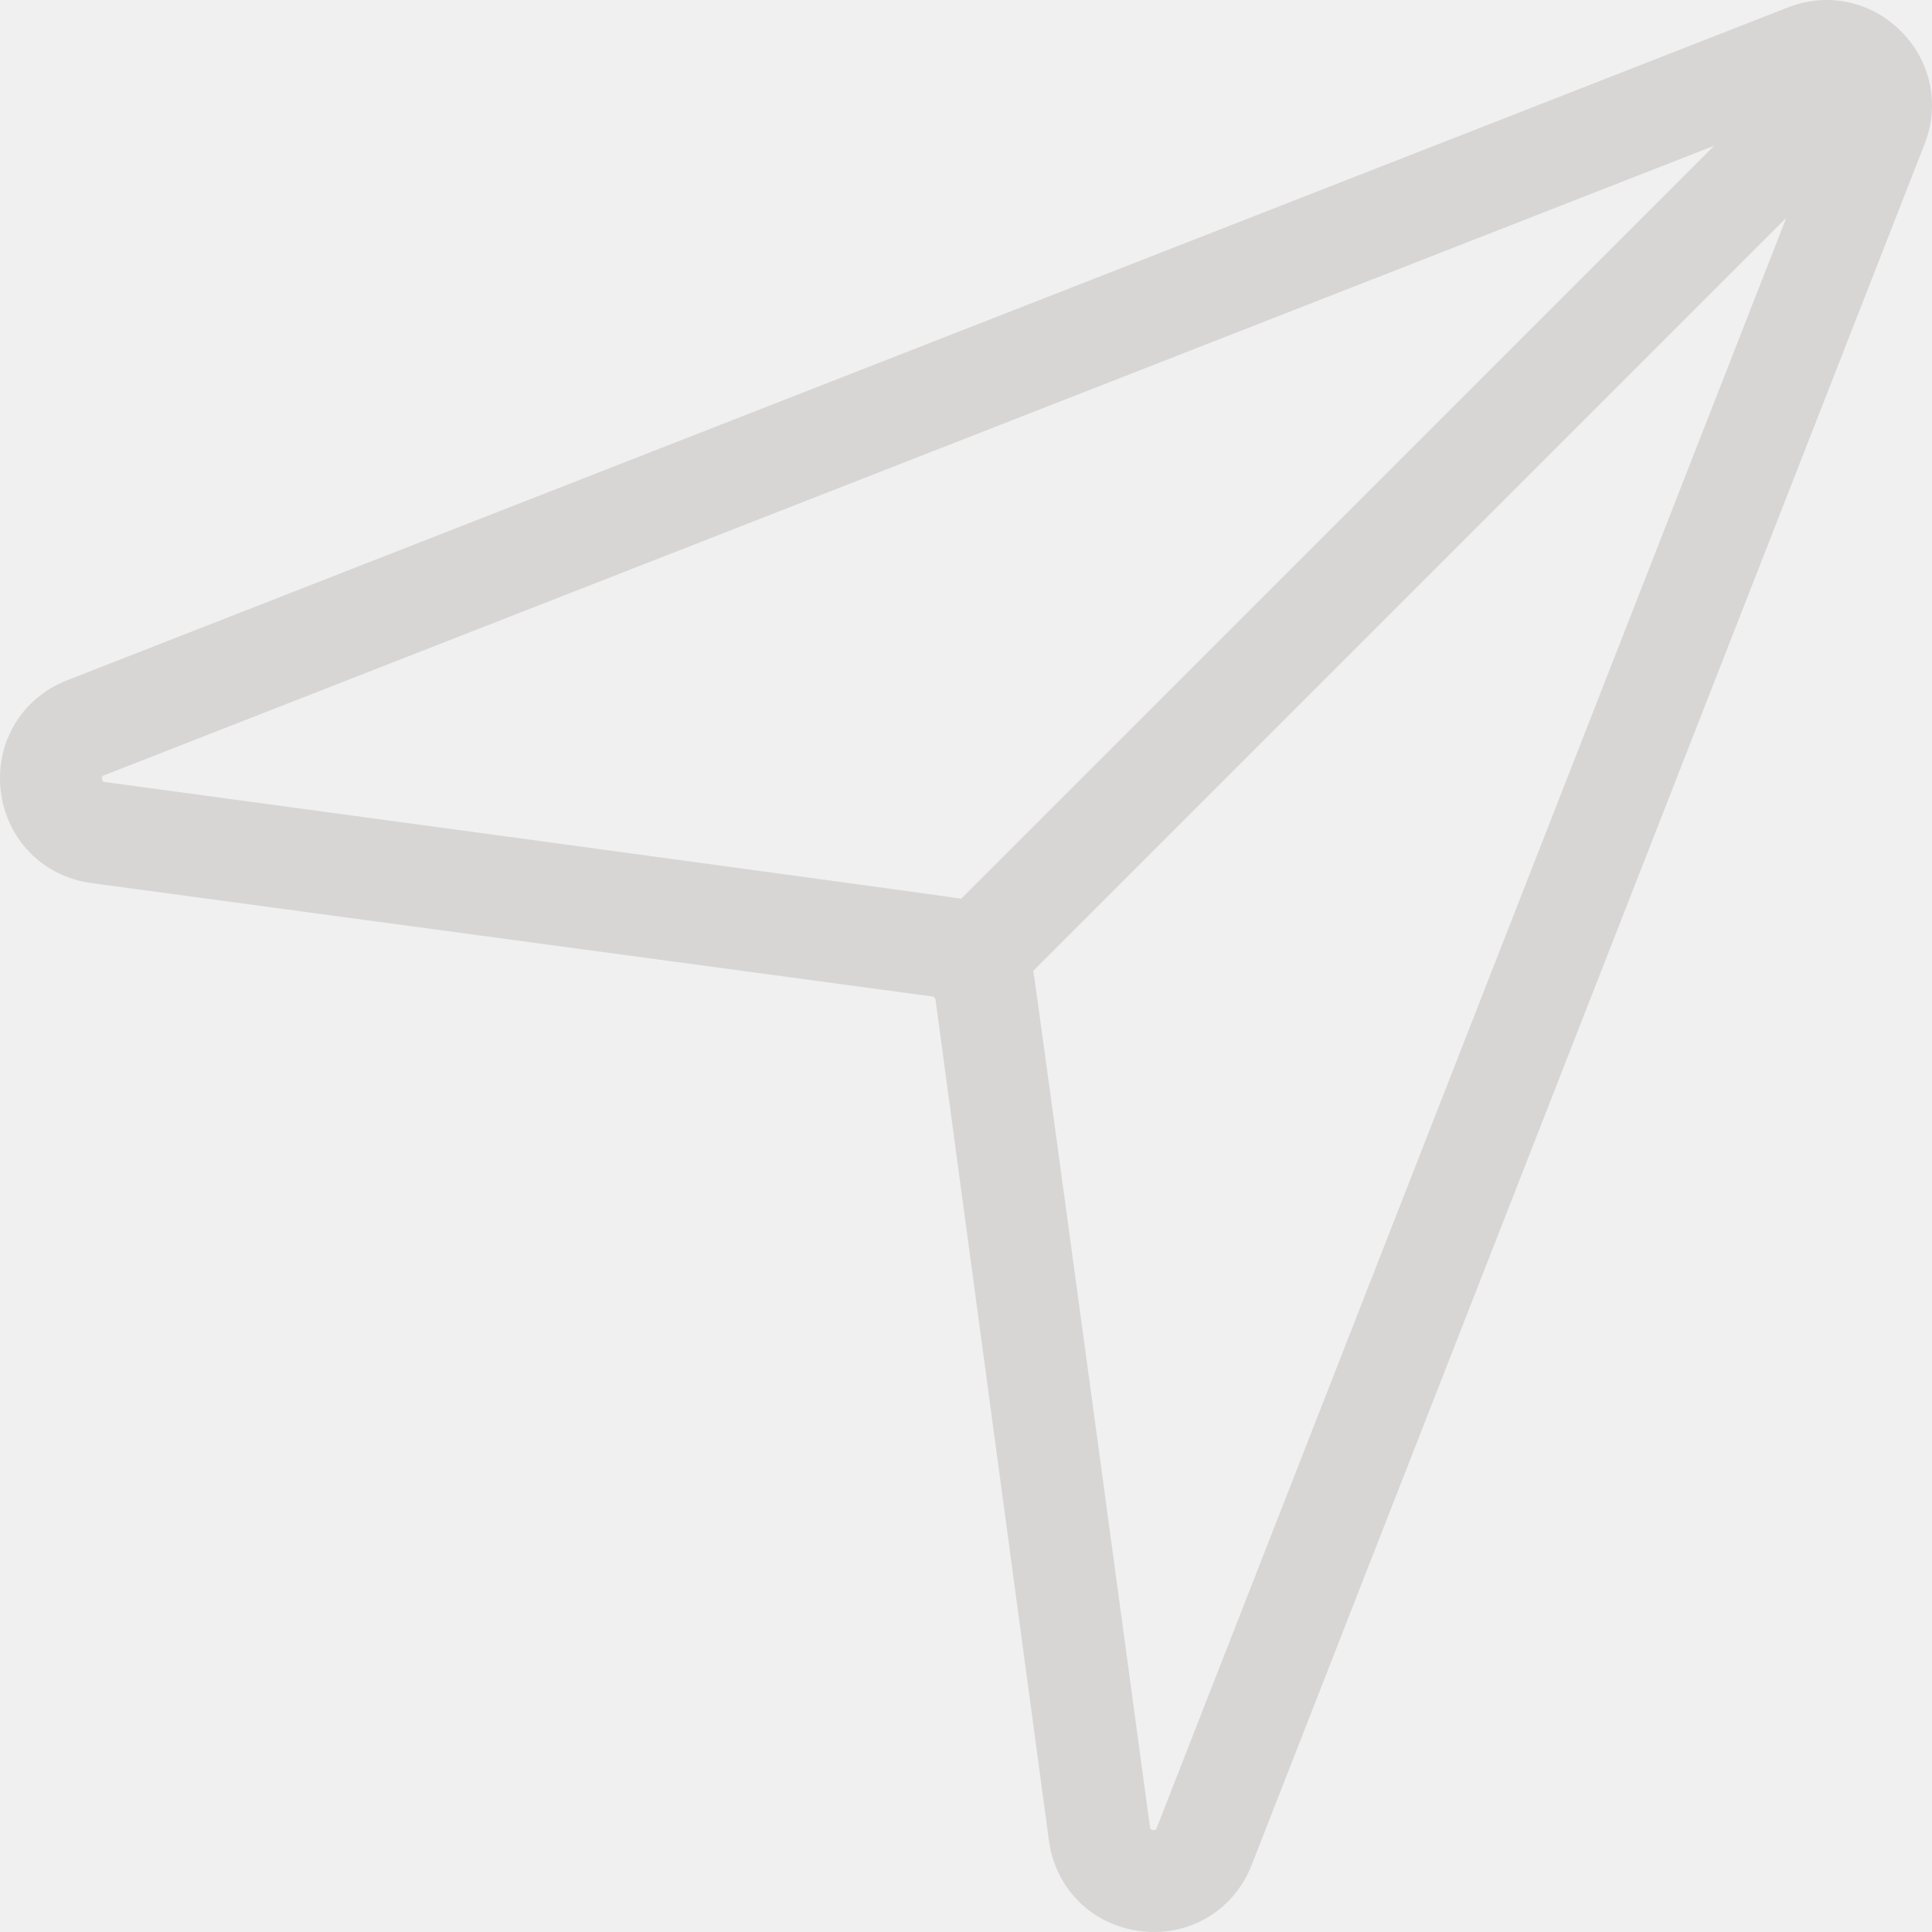
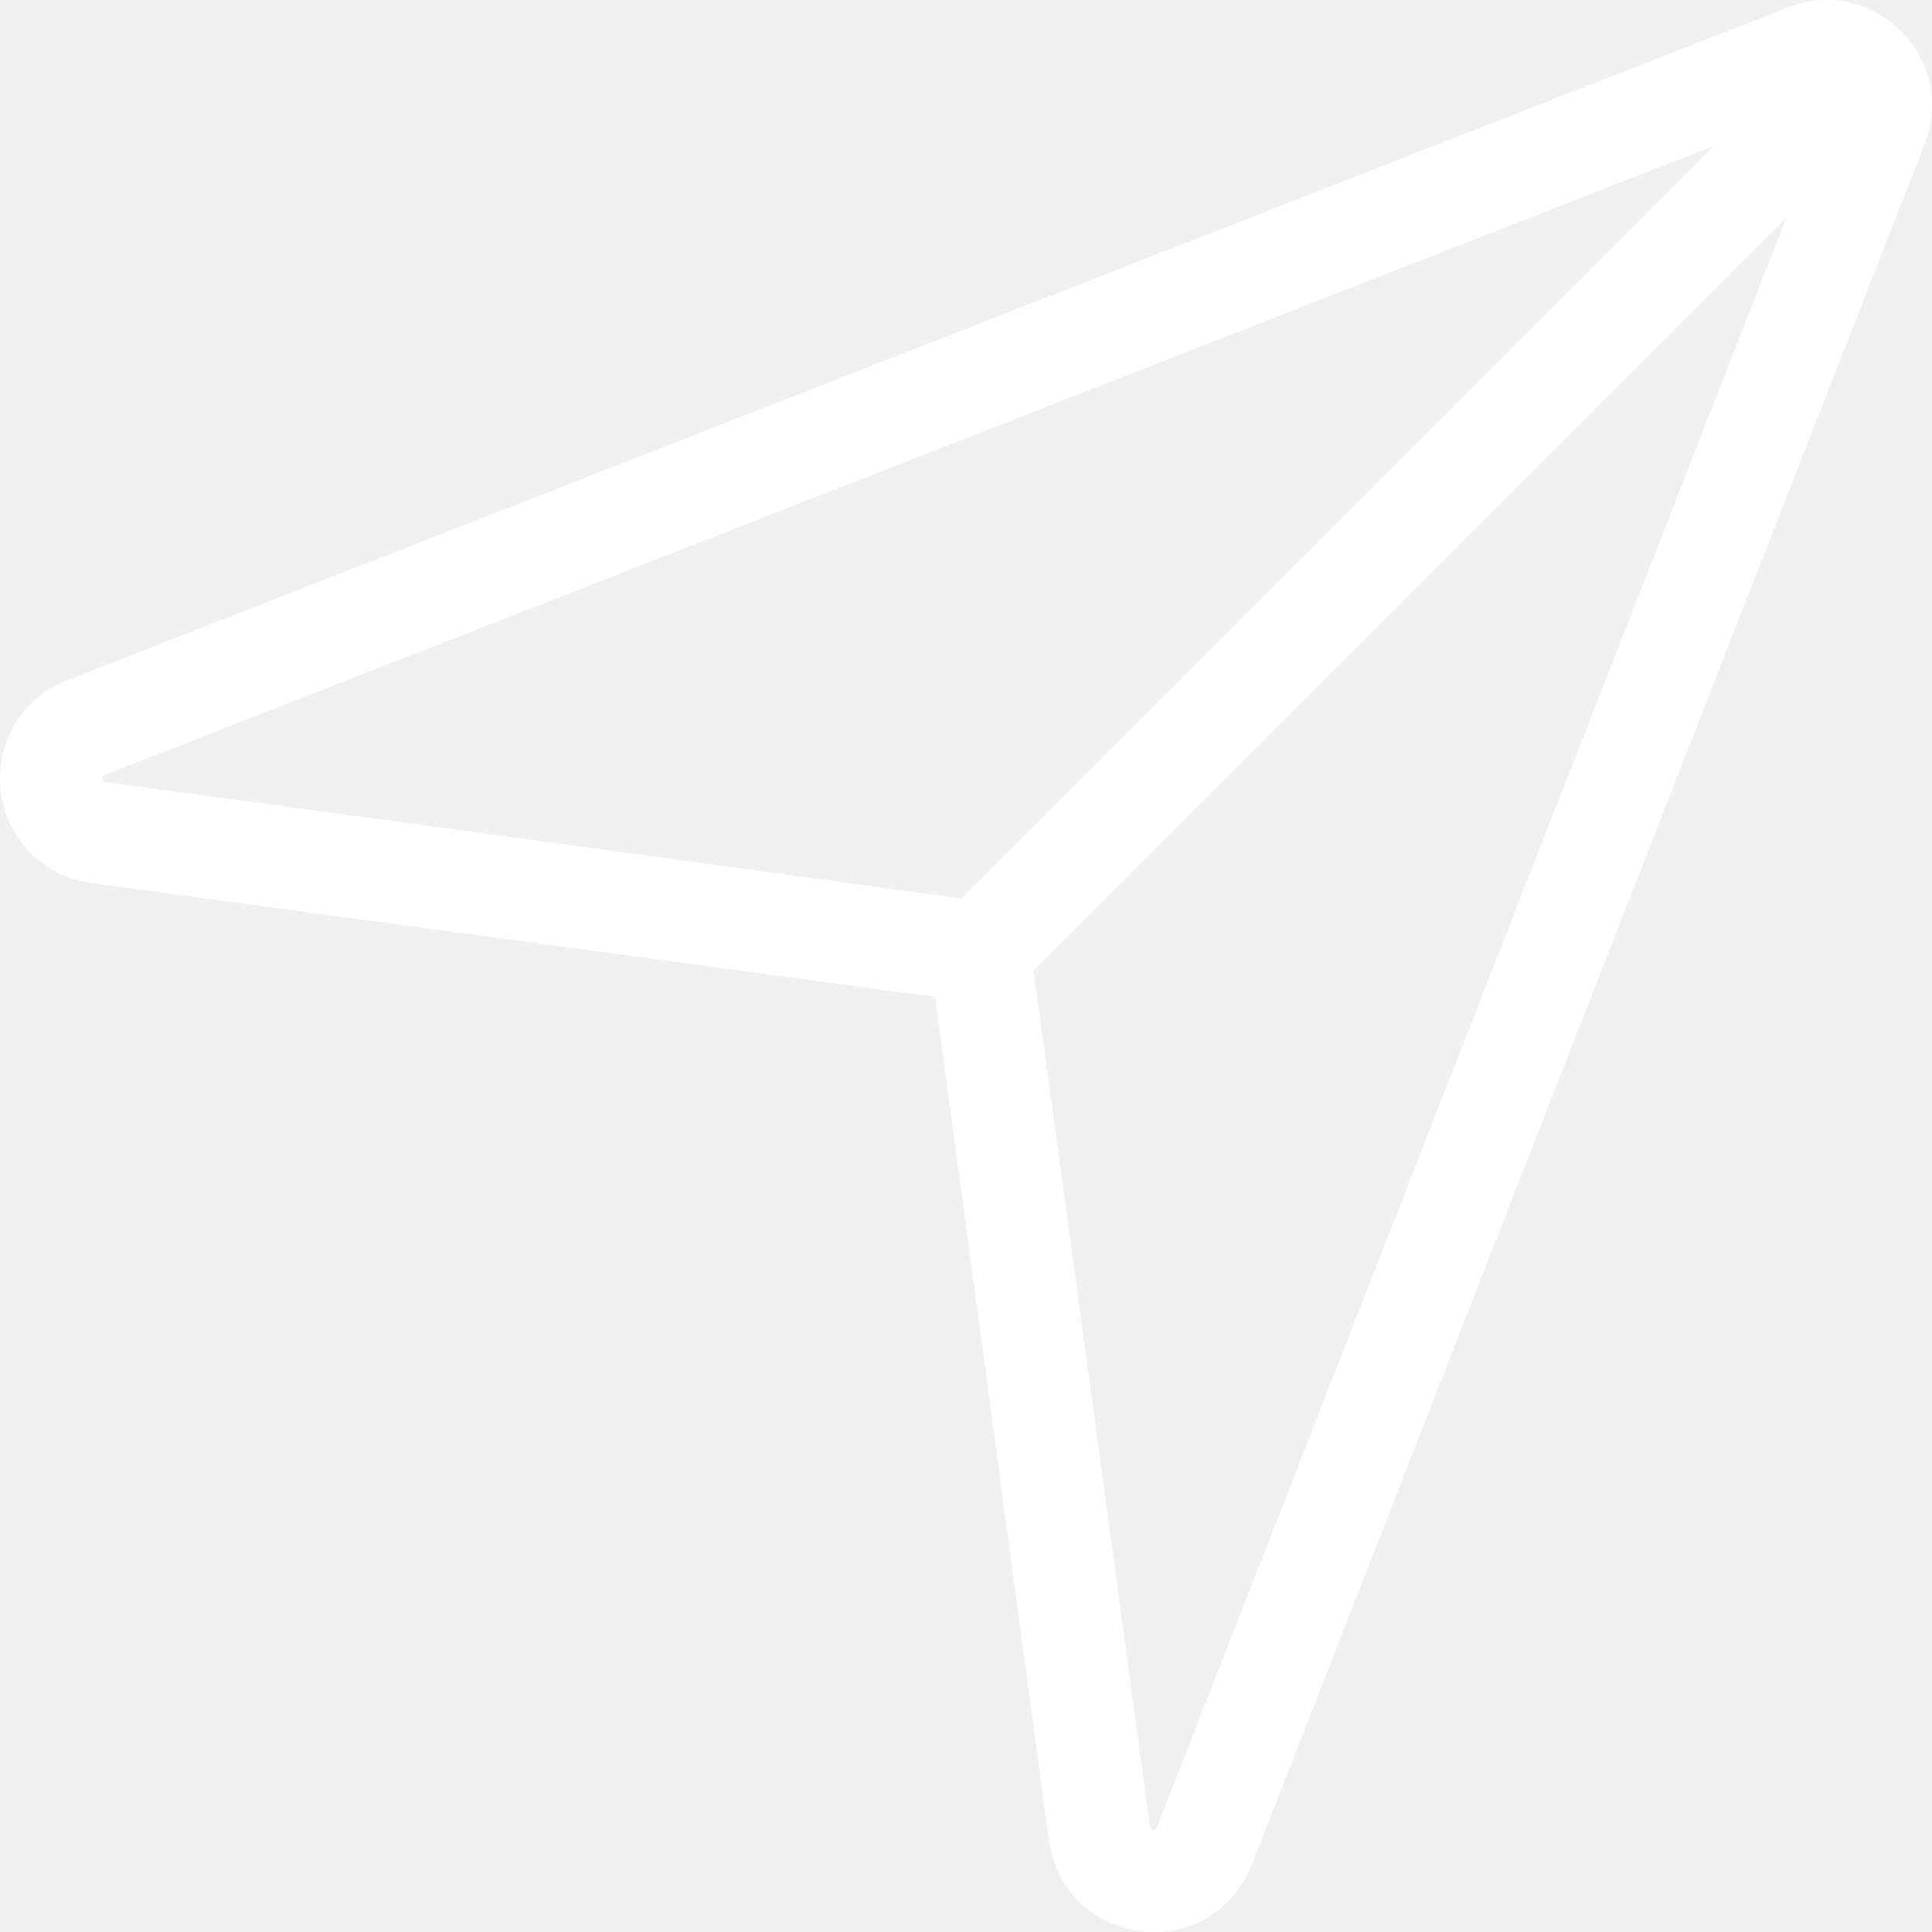
<svg xmlns="http://www.w3.org/2000/svg" version="1.1" id="Layer_1" x="0px" y="0px" viewBox="0 0 512 512" style="enable-background:new 0 0 512 512;" xml:space="preserve" width="512px" height="512px">
  <g>
    <g>
-       <path d="M503.842,8.333c-0.03-0.03-0.054-0.062-0.084-0.092s-0.062-0.054-0.092-0.082c-7.968-7.902-19.398-10.276-29.86-6.185    L17.789,180.281c-12.056,4.713-19.119,16.516-17.58,29.367c1.543,12.852,11.196,22.649,24.023,24.378l222.877,30.058    c0.417,0.057,0.751,0.389,0.808,0.809l30.058,222.875c1.729,12.827,11.526,22.482,24.378,24.023    c1.174,0.141,2.337,0.208,3.489,0.208c11.458,0,21.594-6.834,25.878-17.787L510.029,38.19    C514.118,27.73,511.745,16.302,503.842,8.333z M27.847,207.253c-0.5-0.068-0.725-0.097-0.812-0.821    c-0.086-0.724,0.126-0.808,0.593-0.989L454.282,38.616L254.727,238.173C253.426,237.796,27.847,207.253,27.847,207.253z     M306.558,484.373c-0.182,0.467-0.255,0.682-0.989,0.592c-0.723-0.086-0.754-0.313-0.82-0.81c0,0-30.543-225.579-30.92-226.88    L473.384,57.719L306.558,484.373z" fill="rgb(216, 213, 213)" />
+       <path d="M503.842,8.333c-0.03-0.03-0.054-0.062-0.084-0.092s-0.062-0.054-0.092-0.082c-7.968-7.902-19.398-10.276-29.86-6.185    L17.789,180.281c-12.056,4.713-19.119,16.516-17.58,29.367c1.543,12.852,11.196,22.649,24.023,24.378l222.877,30.058    c0.417,0.057,0.751,0.389,0.808,0.809l30.058,222.875c1.729,12.827,11.526,22.482,24.378,24.023    c1.174,0.141,2.337,0.208,3.489,0.208c11.458,0,21.594-6.834,25.878-17.787L510.029,38.19    C514.118,27.73,511.745,16.302,503.842,8.333z M27.847,207.253c-0.5-0.068-0.725-0.097-0.812-0.821    c-0.086-0.724,0.126-0.808,0.593-0.989L454.282,38.616L254.727,238.173C253.426,237.796,27.847,207.253,27.847,207.253z     M306.558,484.373c-0.182,0.467-0.255,0.682-0.989,0.592c-0.723-0.086-0.754-0.313-0.82-0.81c0,0-30.543-225.579-30.92-226.88    L473.384,57.719L306.558,484.373z" fill="white" />
    </g>
  </g>
  <g>
</g>
  <g>
</g>
  <g>
</g>
  <g>
</g>
  <g>
</g>
  <g>
</g>
  <g>
</g>
  <g>
</g>
  <g>
</g>
  <g>
</g>
  <g>
</g>
  <g>
</g>
  <g>
</g>
  <g>
</g>
  <g>
</g>
</svg>
